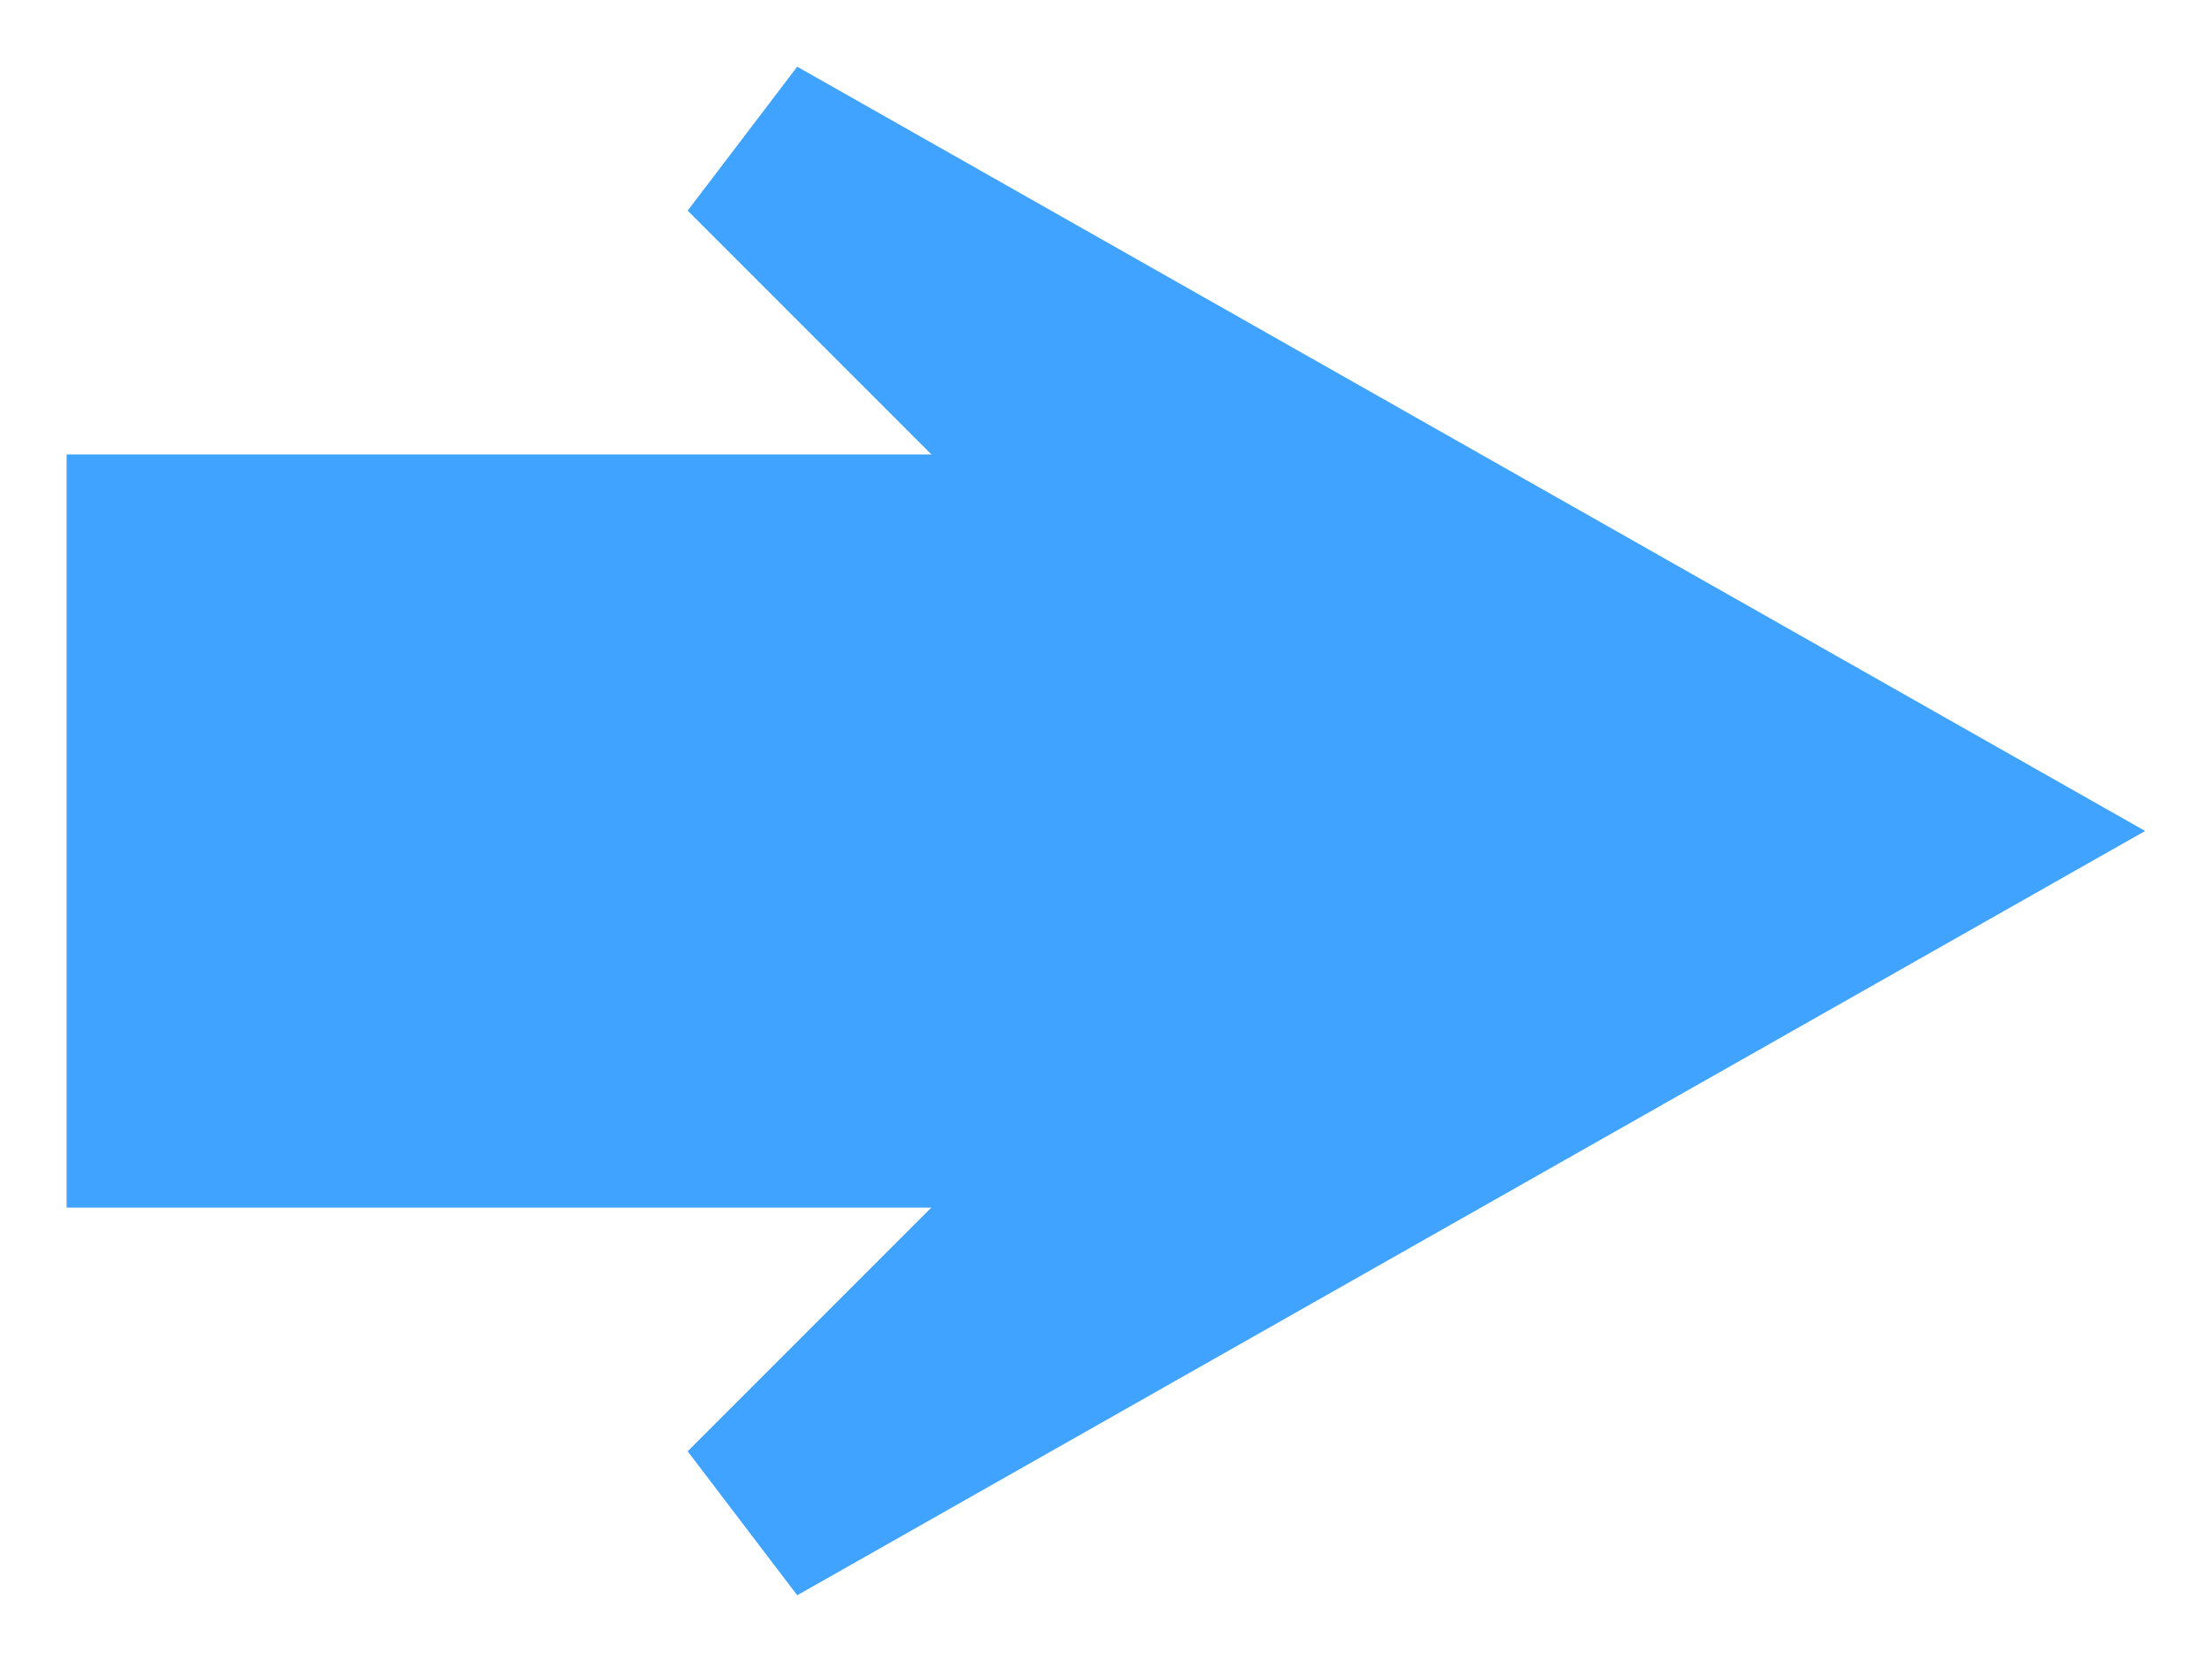
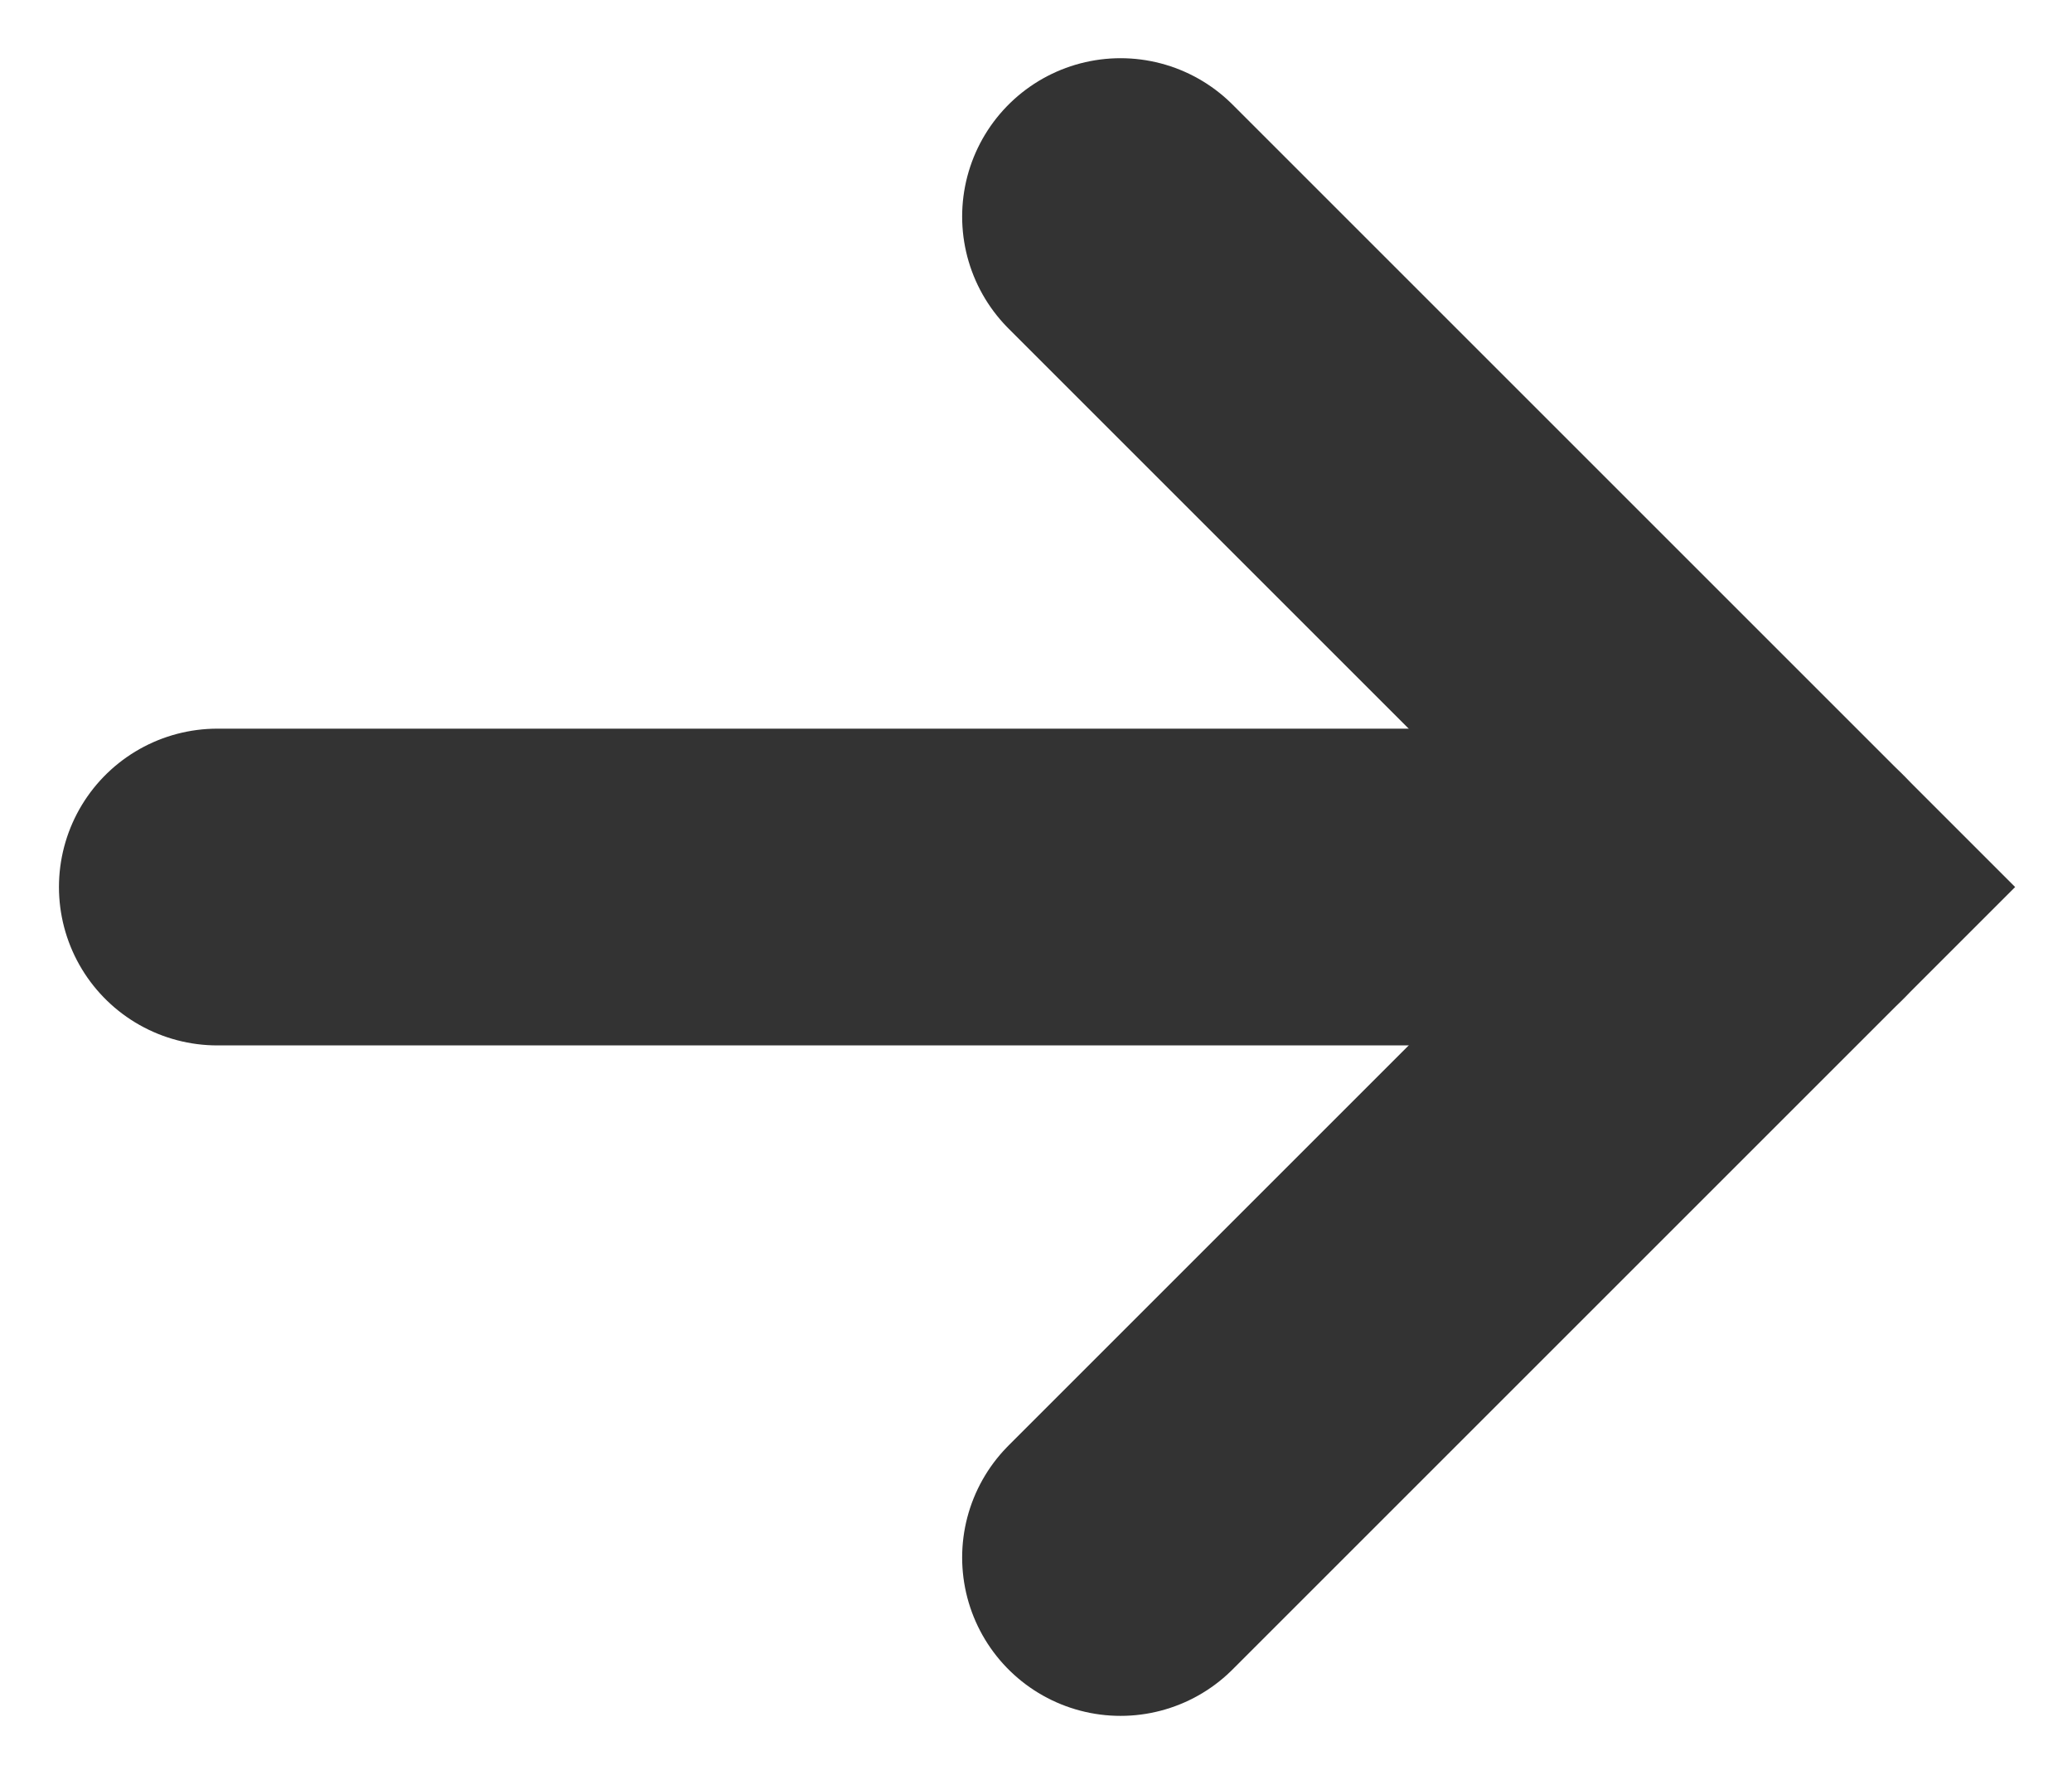
- <svg xmlns="http://www.w3.org/2000/svg" width="3.318mm" height="2.492mm" viewBox="0 0 3.318 2.492" version="1.1" id="svg8">
+ <svg xmlns="http://www.w3.org/2000/svg" width="3.643mm" height="3.12mm" viewBox="0 0 3.643 3.12" version="1.1" id="svg8">
  <defs id="defs2">
    <marker orient="auto" refY="0" refX="0" id="Arrow1Lend" style="overflow:visible">
      <path id="path820" d="M 0,0 5,-5 -12.5,0 5,5 Z" style="fill:#000000;fill-opacity:1;fill-rule:evenodd;stroke:#000000;stroke-width:1pt;stroke-opacity:1" transform="matrix(-0.8,0,0,-0.8,-10,0)" />
    </marker>
  </defs>
-   <g id="layer1" transform="translate(-17.64378,-19.30446)">
-     <g id="g1105" style="fill:#0084ff;stroke:#0084ff;fill-opacity:1;opacity:0.747" transform="matrix(0.1940858,0,0,0.1940858,13.41688,17.78028)">
-       <path style="color:#000000;font-style:normal;font-variant:normal;font-weight:normal;font-stretch:normal;font-size:medium;line-height:normal;font-family:sans-serif;font-variant-ligatures:normal;font-variant-position:normal;font-variant-caps:normal;font-variant-numeric:normal;font-variant-alternates:normal;font-feature-settings:normal;text-indent:0;text-align:start;text-decoration:none;text-decoration-line:none;text-decoration-style:solid;text-decoration-color:#000000;letter-spacing:normal;word-spacing:normal;text-transform:none;writing-mode:lr-tb;direction:ltr;text-orientation:mixed;dominant-baseline:auto;baseline-shift:baseline;text-anchor:start;white-space:normal;shape-padding:0;clip-rule:nonzero;display:inline;overflow:visible;visibility:visible;opacity:1;isolation:auto;mix-blend-mode:normal;color-interpolation:sRGB;color-interpolation-filters:linearRGB;solid-color:#000000;solid-opacity:1;vector-effect:none;fill:#0084ff;fill-opacity:1;fill-rule:nonzero;stroke:#0084ff;stroke-width:1.323;stroke-linecap:butt;stroke-linejoin:miter;stroke-miterlimit:4;stroke-dasharray:none;stroke-dashoffset:0;stroke-opacity:1;color-rendering:auto;image-rendering:auto;shape-rendering:auto;text-rendering:auto;enable-background:accumulate" d="m 22.955,12.026 v 4.497 h 8.871 v -4.497 z" id="path815" />
-       <path style="fill:#0084ff;fill-opacity:1;fill-rule:evenodd;stroke:#0084ff;stroke-width:1.058pt;stroke-opacity:1" d="m 32.884,14.274 -5.292,5.292 9.335,-5.292 -9.335,-5.292 z" id="path1111" />
-     </g>
+   <g id="layer1" transform="translate(-17.36685,-19.01616)">
+     <path id="path842-6" style="fill:none;stroke:#333333;stroke-width:0.557;stroke-linecap:round;stroke-linejoin:miter;stroke-miterlimit:4;stroke-dasharray:none;stroke-opacity:1" d="m 19.337,19.397 1.179,1.179 -1.179,1.179" />
+     <path style="fill:none;stroke:#333333;stroke-width:0.557;stroke-linecap:round;stroke-linejoin:miter;stroke-miterlimit:4;stroke-dasharray:none;stroke-opacity:1" d="M 20.516,20.576 H 17.749" id="path860" />
  </g>
</svg>
